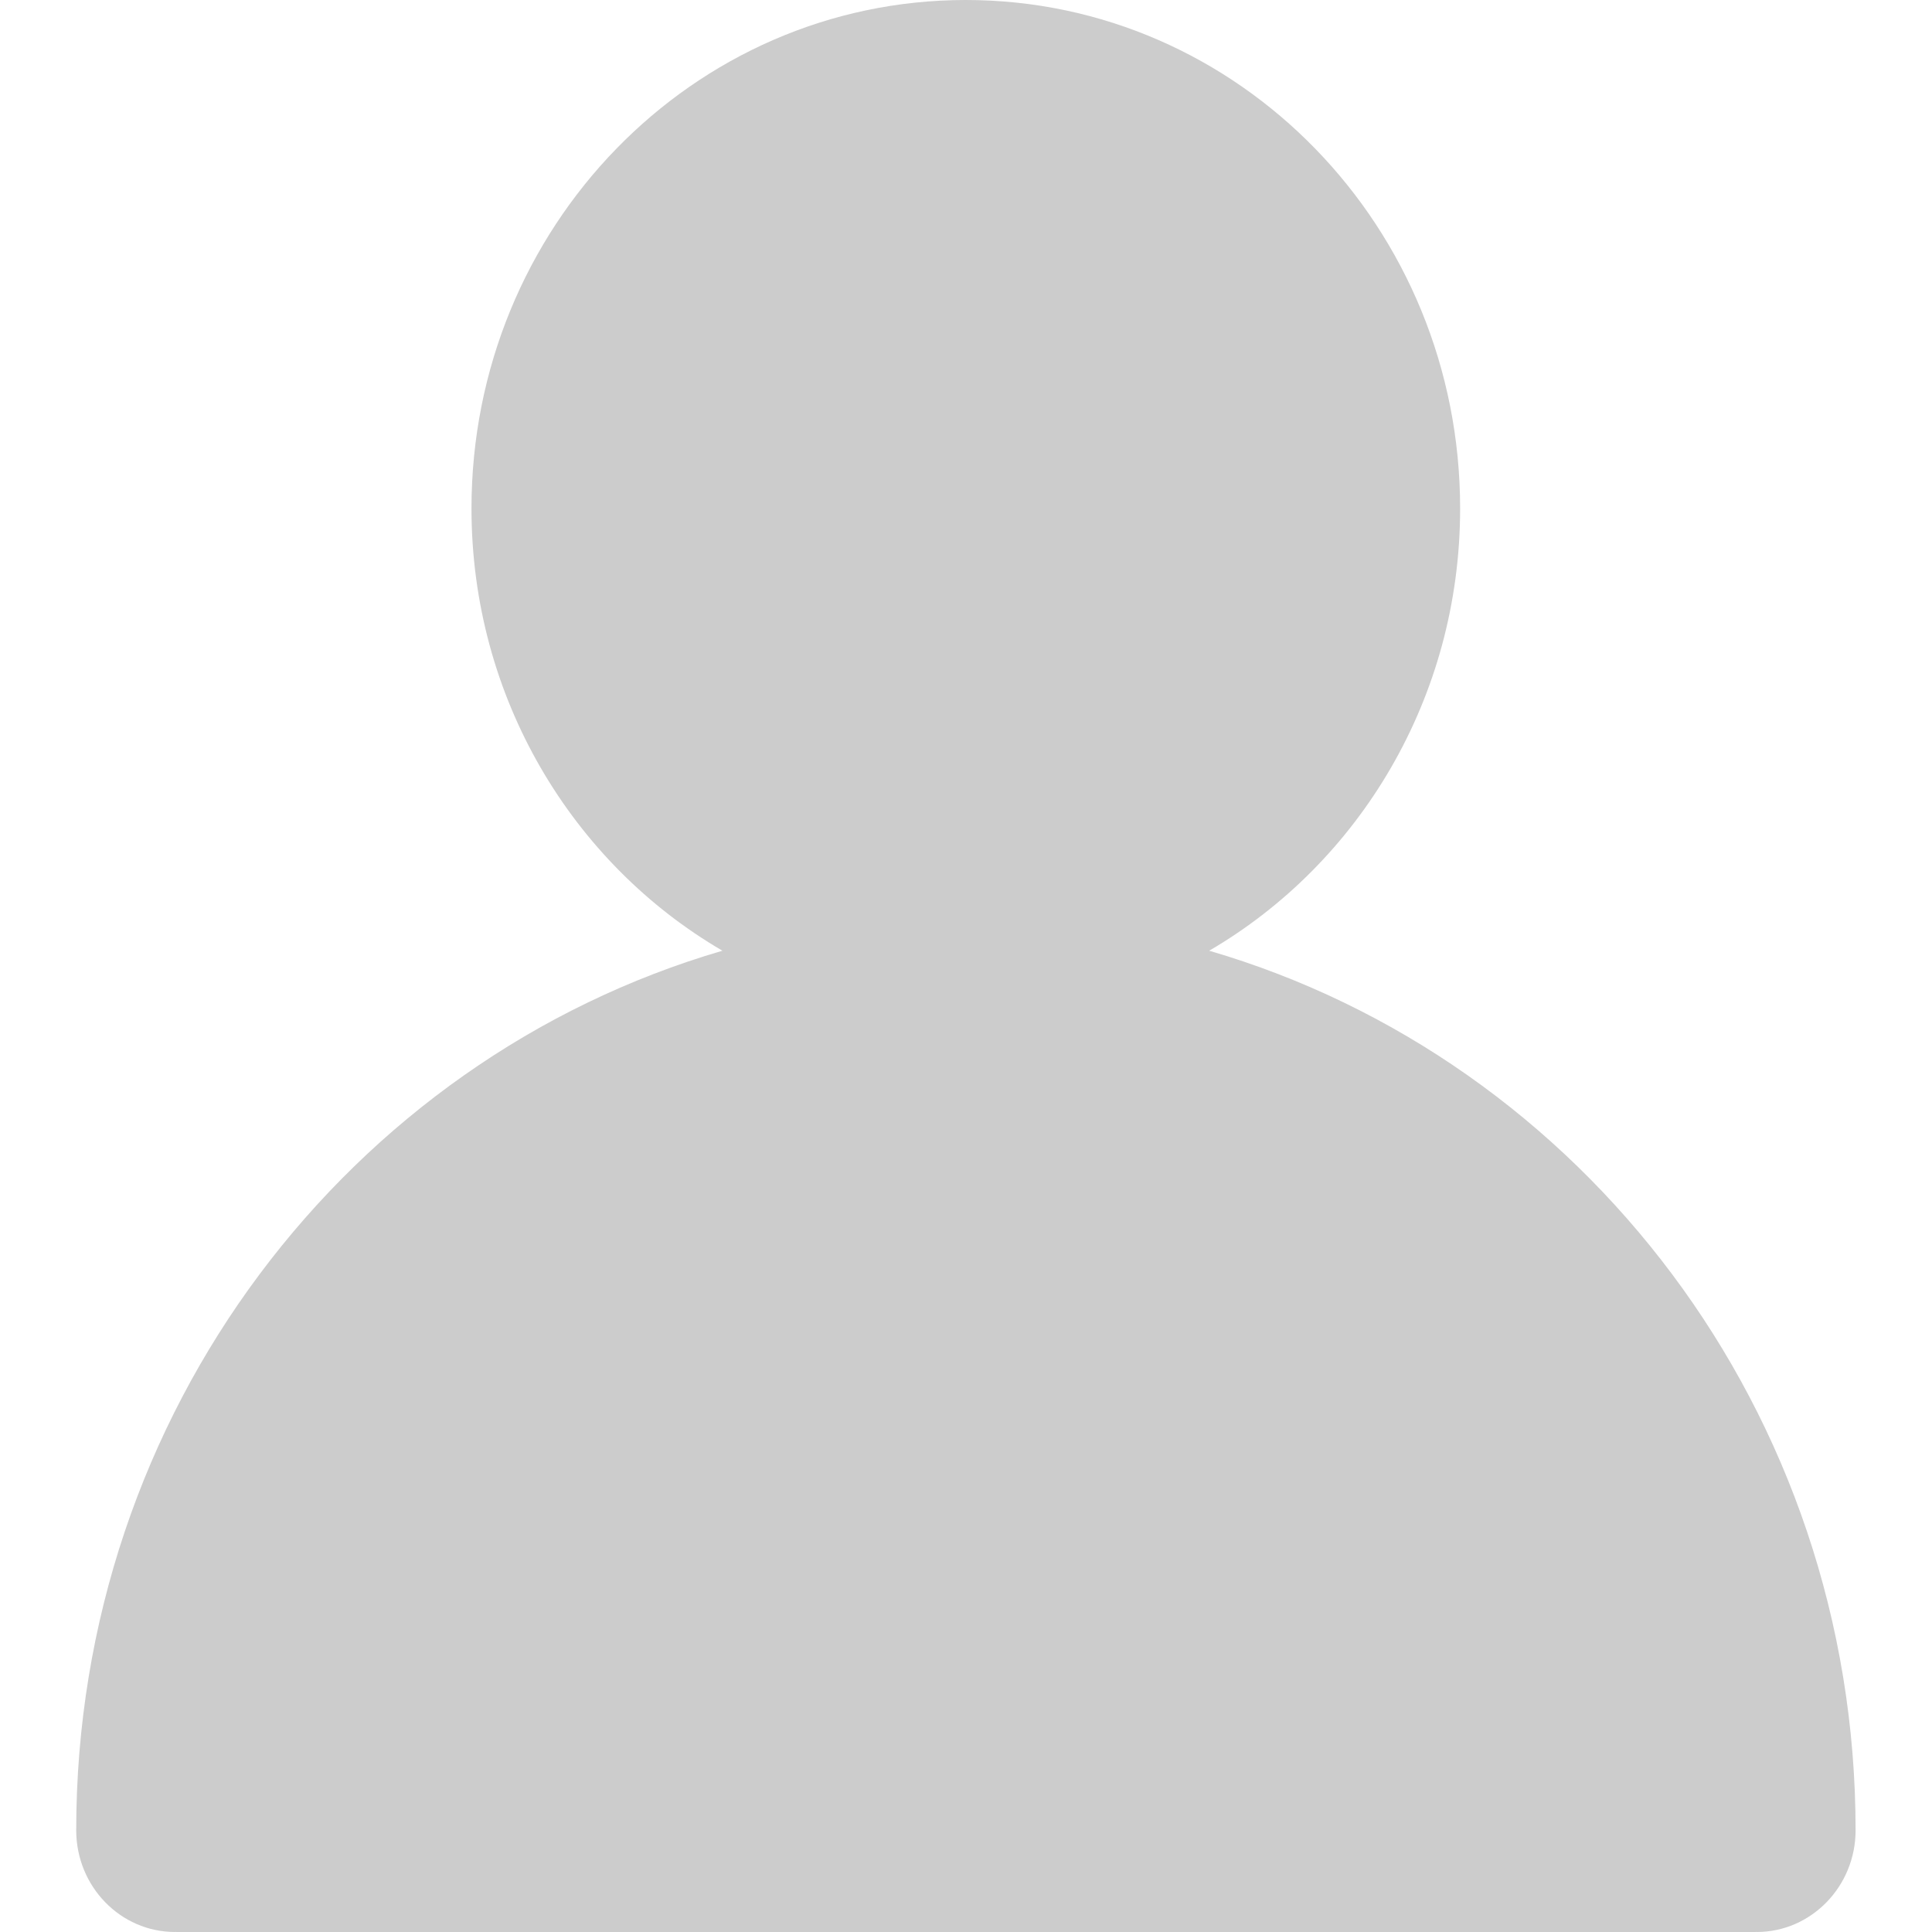
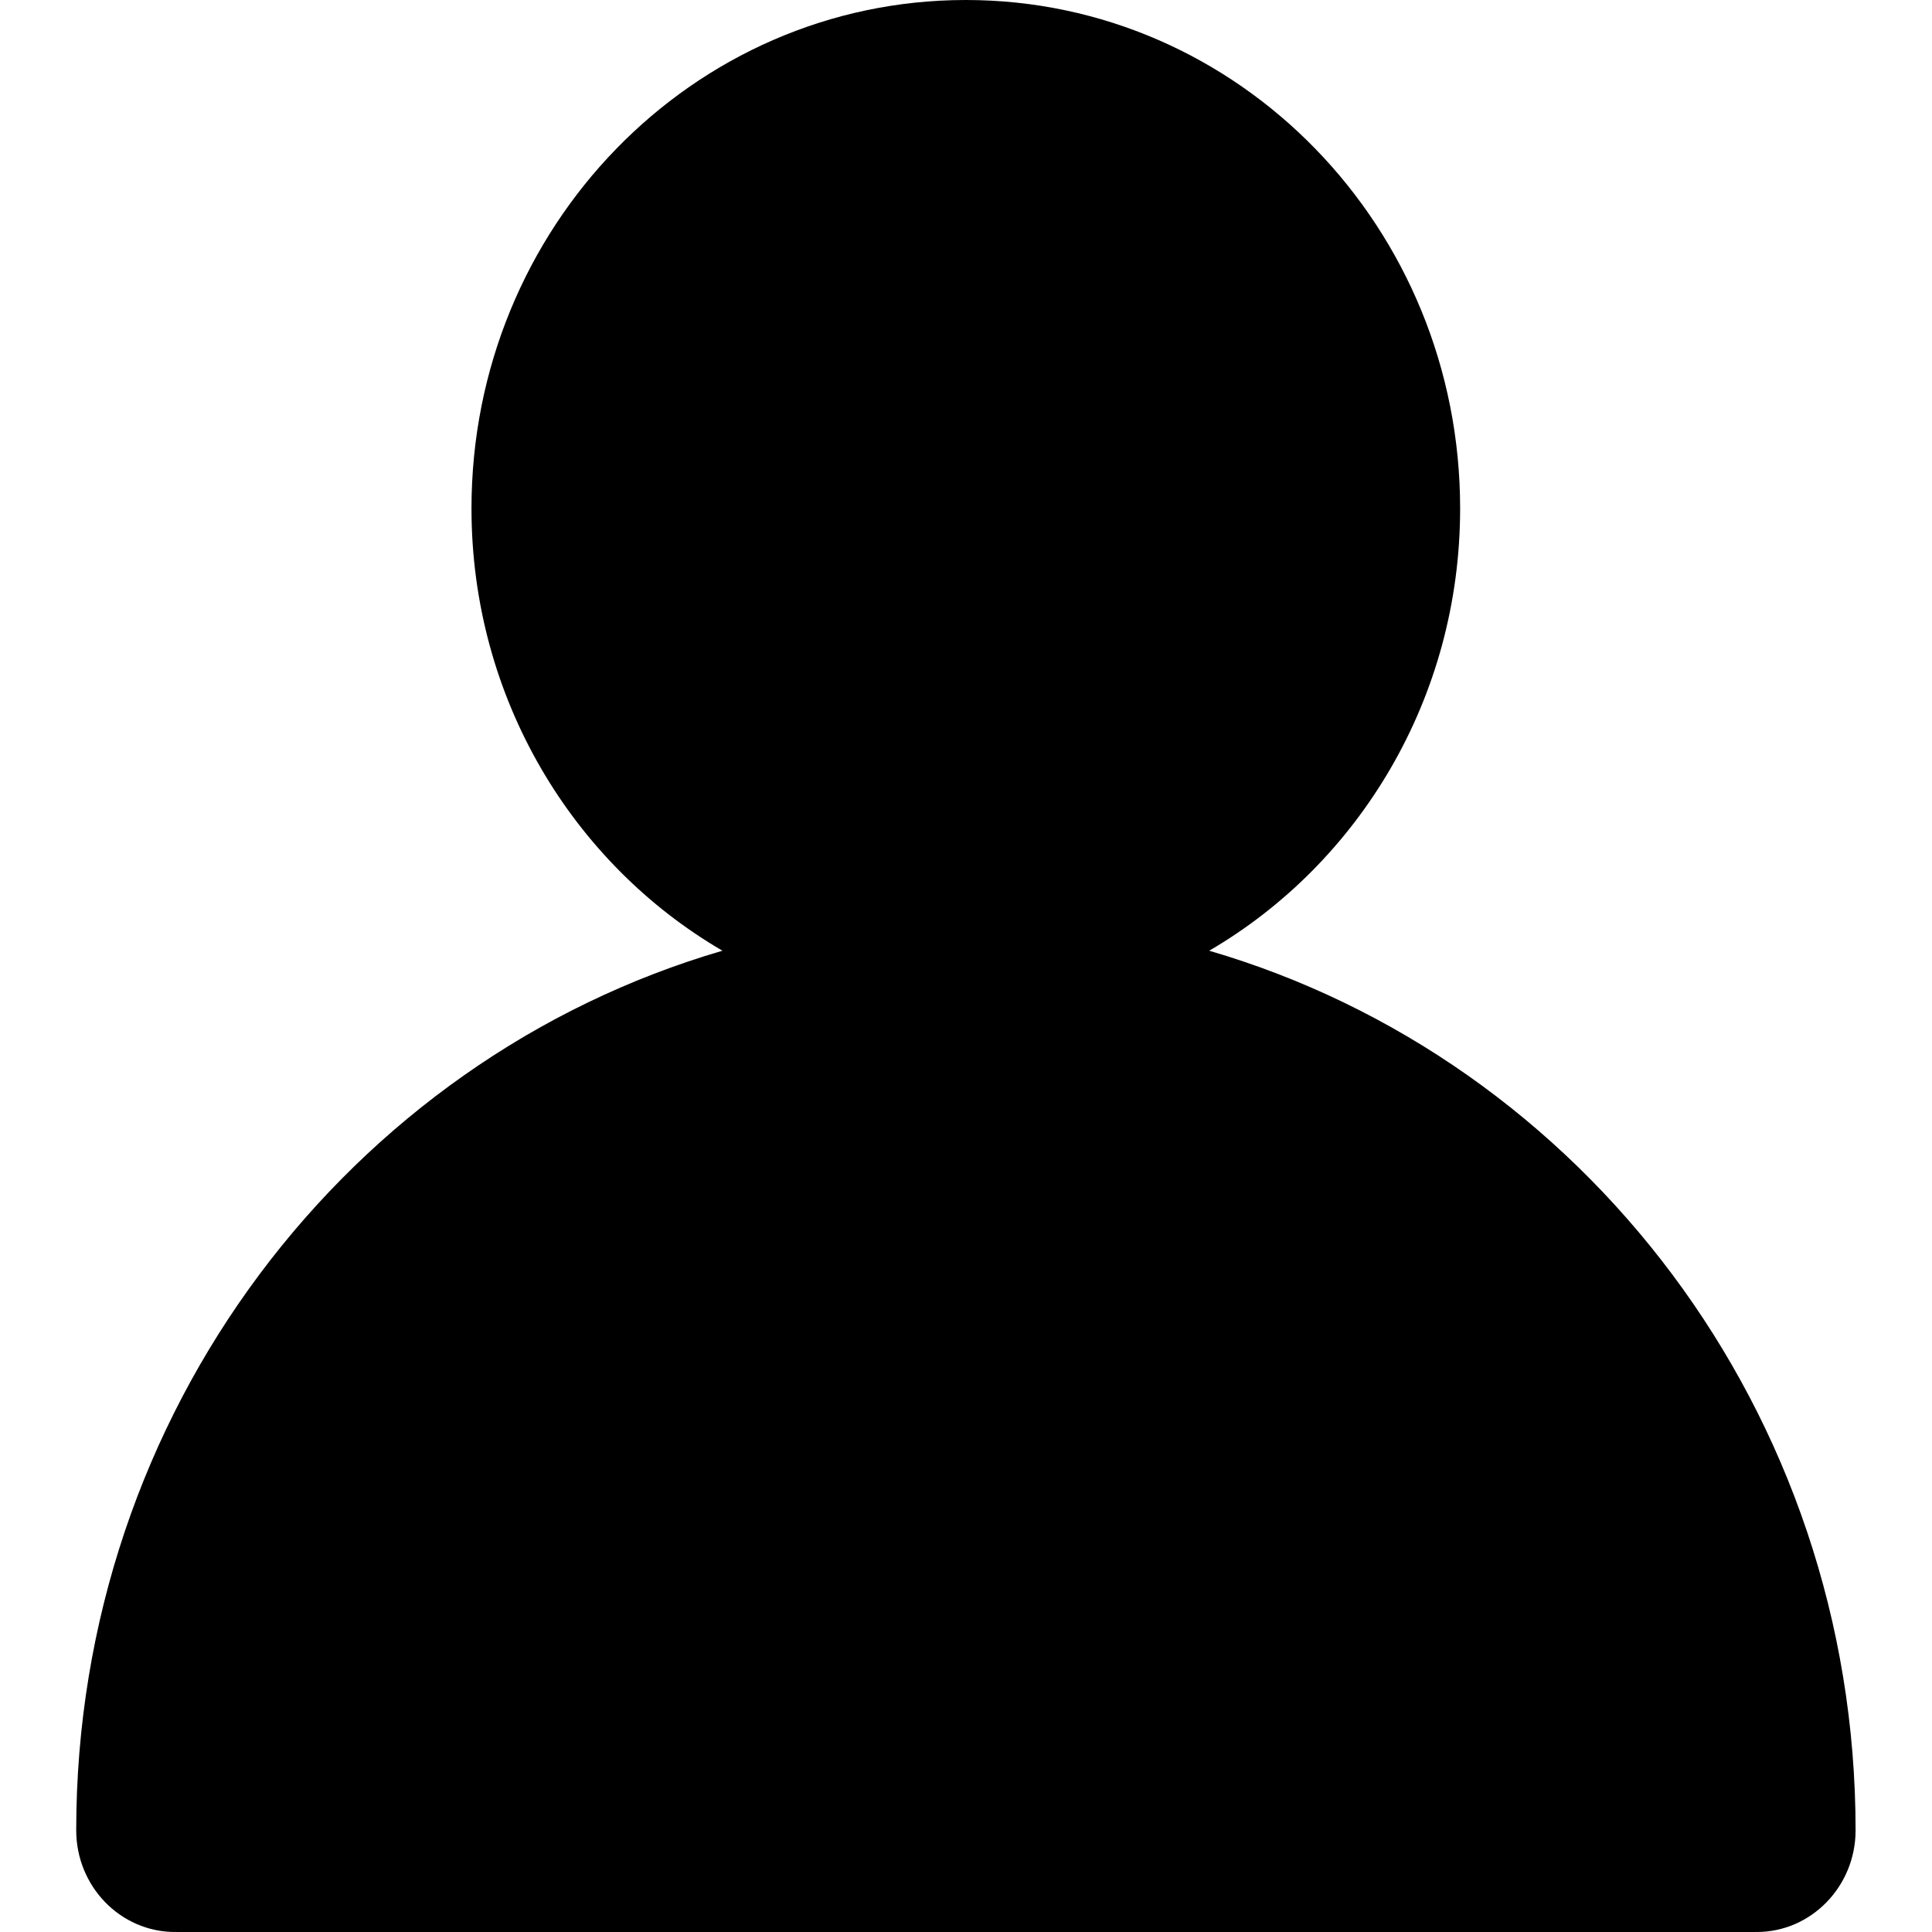
- <svg xmlns="http://www.w3.org/2000/svg" width="100px" height="100px" viewBox="0 0 100 100" version="1.1">
-   <g id="平台icon" stroke="none" stroke-width="1" fill="none" fill-rule="evenodd">
-     <g transform="translate(-515, -320)" fill-rule="nonzero" id="账户名">
-       <g transform="translate(515, 320)">
-         <rect id="矩形" fill="#000000" opacity="0" x="0" y="0" width="100" height="100" />
-         <path d="M51.172,49.961 L53.389,47.744 C53.711,47.422 53.711,46.895 53.389,46.572 C53.066,46.25 52.539,46.25 52.217,46.572 L50,48.789 L47.783,46.582 C47.461,46.26 46.934,46.26 46.611,46.582 C46.289,46.904 46.289,47.432 46.611,47.754 L48.828,49.971 L46.611,52.188 C46.289,52.51 46.289,53.037 46.611,53.359 C46.934,53.682 47.461,53.682 47.783,53.359 L50,51.143 L52.217,53.359 C52.539,53.682 53.066,53.682 53.389,53.359 C53.711,53.037 53.711,52.51 53.389,52.188 L51.172,49.961 Z M62.588,49.209 C70.342,44.688 75.576,36.133 75.576,26.318 C75.576,11.777 64.131,0 49.99,0 C35.85,0 24.404,11.777 24.404,26.318 C24.404,36.133 29.639,44.688 37.393,49.209 C18.096,54.844 3.945,73.066 3.945,94.736 C3.945,97.637 6.23,100 9.062,100 C9.072,100 9.092,99.99 9.102,99.99 L9.102,100 L90.889,100 L90.889,99.99 C90.898,99.99 90.918,100 90.928,100 C93.75,100 96.045,97.637 96.045,94.736 C96.045,73.066 81.885,54.844 62.588,49.209 Z" id="形状" fill="#CCCCCC" />
-       </g>
+ <svg xmlns="http://www.w3.org/2000/svg" width="100px" height="100px" fill="currentColor" viewBox="0 0 100 100" version="1.1">
+   <g transform="translate(-515, -320)" fill-rule="nonzero" id="账户名">
+     <g transform="translate(515, 320)">
+       <rect id="矩形" fill="#000000" opacity="0" x="0" y="0" width="100" height="100" />
+       <path d="M51.172,49.961 L53.389,47.744 C53.711,47.422 53.711,46.895 53.389,46.572 C53.066,46.25 52.539,46.25 52.217,46.572 L50,48.789 L47.783,46.582 C47.461,46.26 46.934,46.26 46.611,46.582 C46.289,46.904 46.289,47.432 46.611,47.754 L48.828,49.971 L46.611,52.188 C46.289,52.51 46.289,53.037 46.611,53.359 C46.934,53.682 47.461,53.682 47.783,53.359 L50,51.143 L52.217,53.359 C52.539,53.682 53.066,53.682 53.389,53.359 C53.711,53.037 53.711,52.51 53.389,52.188 L51.172,49.961 Z M62.588,49.209 C70.342,44.688 75.576,36.133 75.576,26.318 C75.576,11.777 64.131,0 49.99,0 C35.85,0 24.404,11.777 24.404,26.318 C24.404,36.133 29.639,44.688 37.393,49.209 C18.096,54.844 3.945,73.066 3.945,94.736 C3.945,97.637 6.23,100 9.062,100 C9.072,100 9.092,99.99 9.102,99.99 L9.102,100 L90.889,100 L90.889,99.99 C90.898,99.99 90.918,100 90.928,100 C93.75,100 96.045,97.637 96.045,94.736 C96.045,73.066 81.885,54.844 62.588,49.209 Z" />
    </g>
  </g>
</svg>
